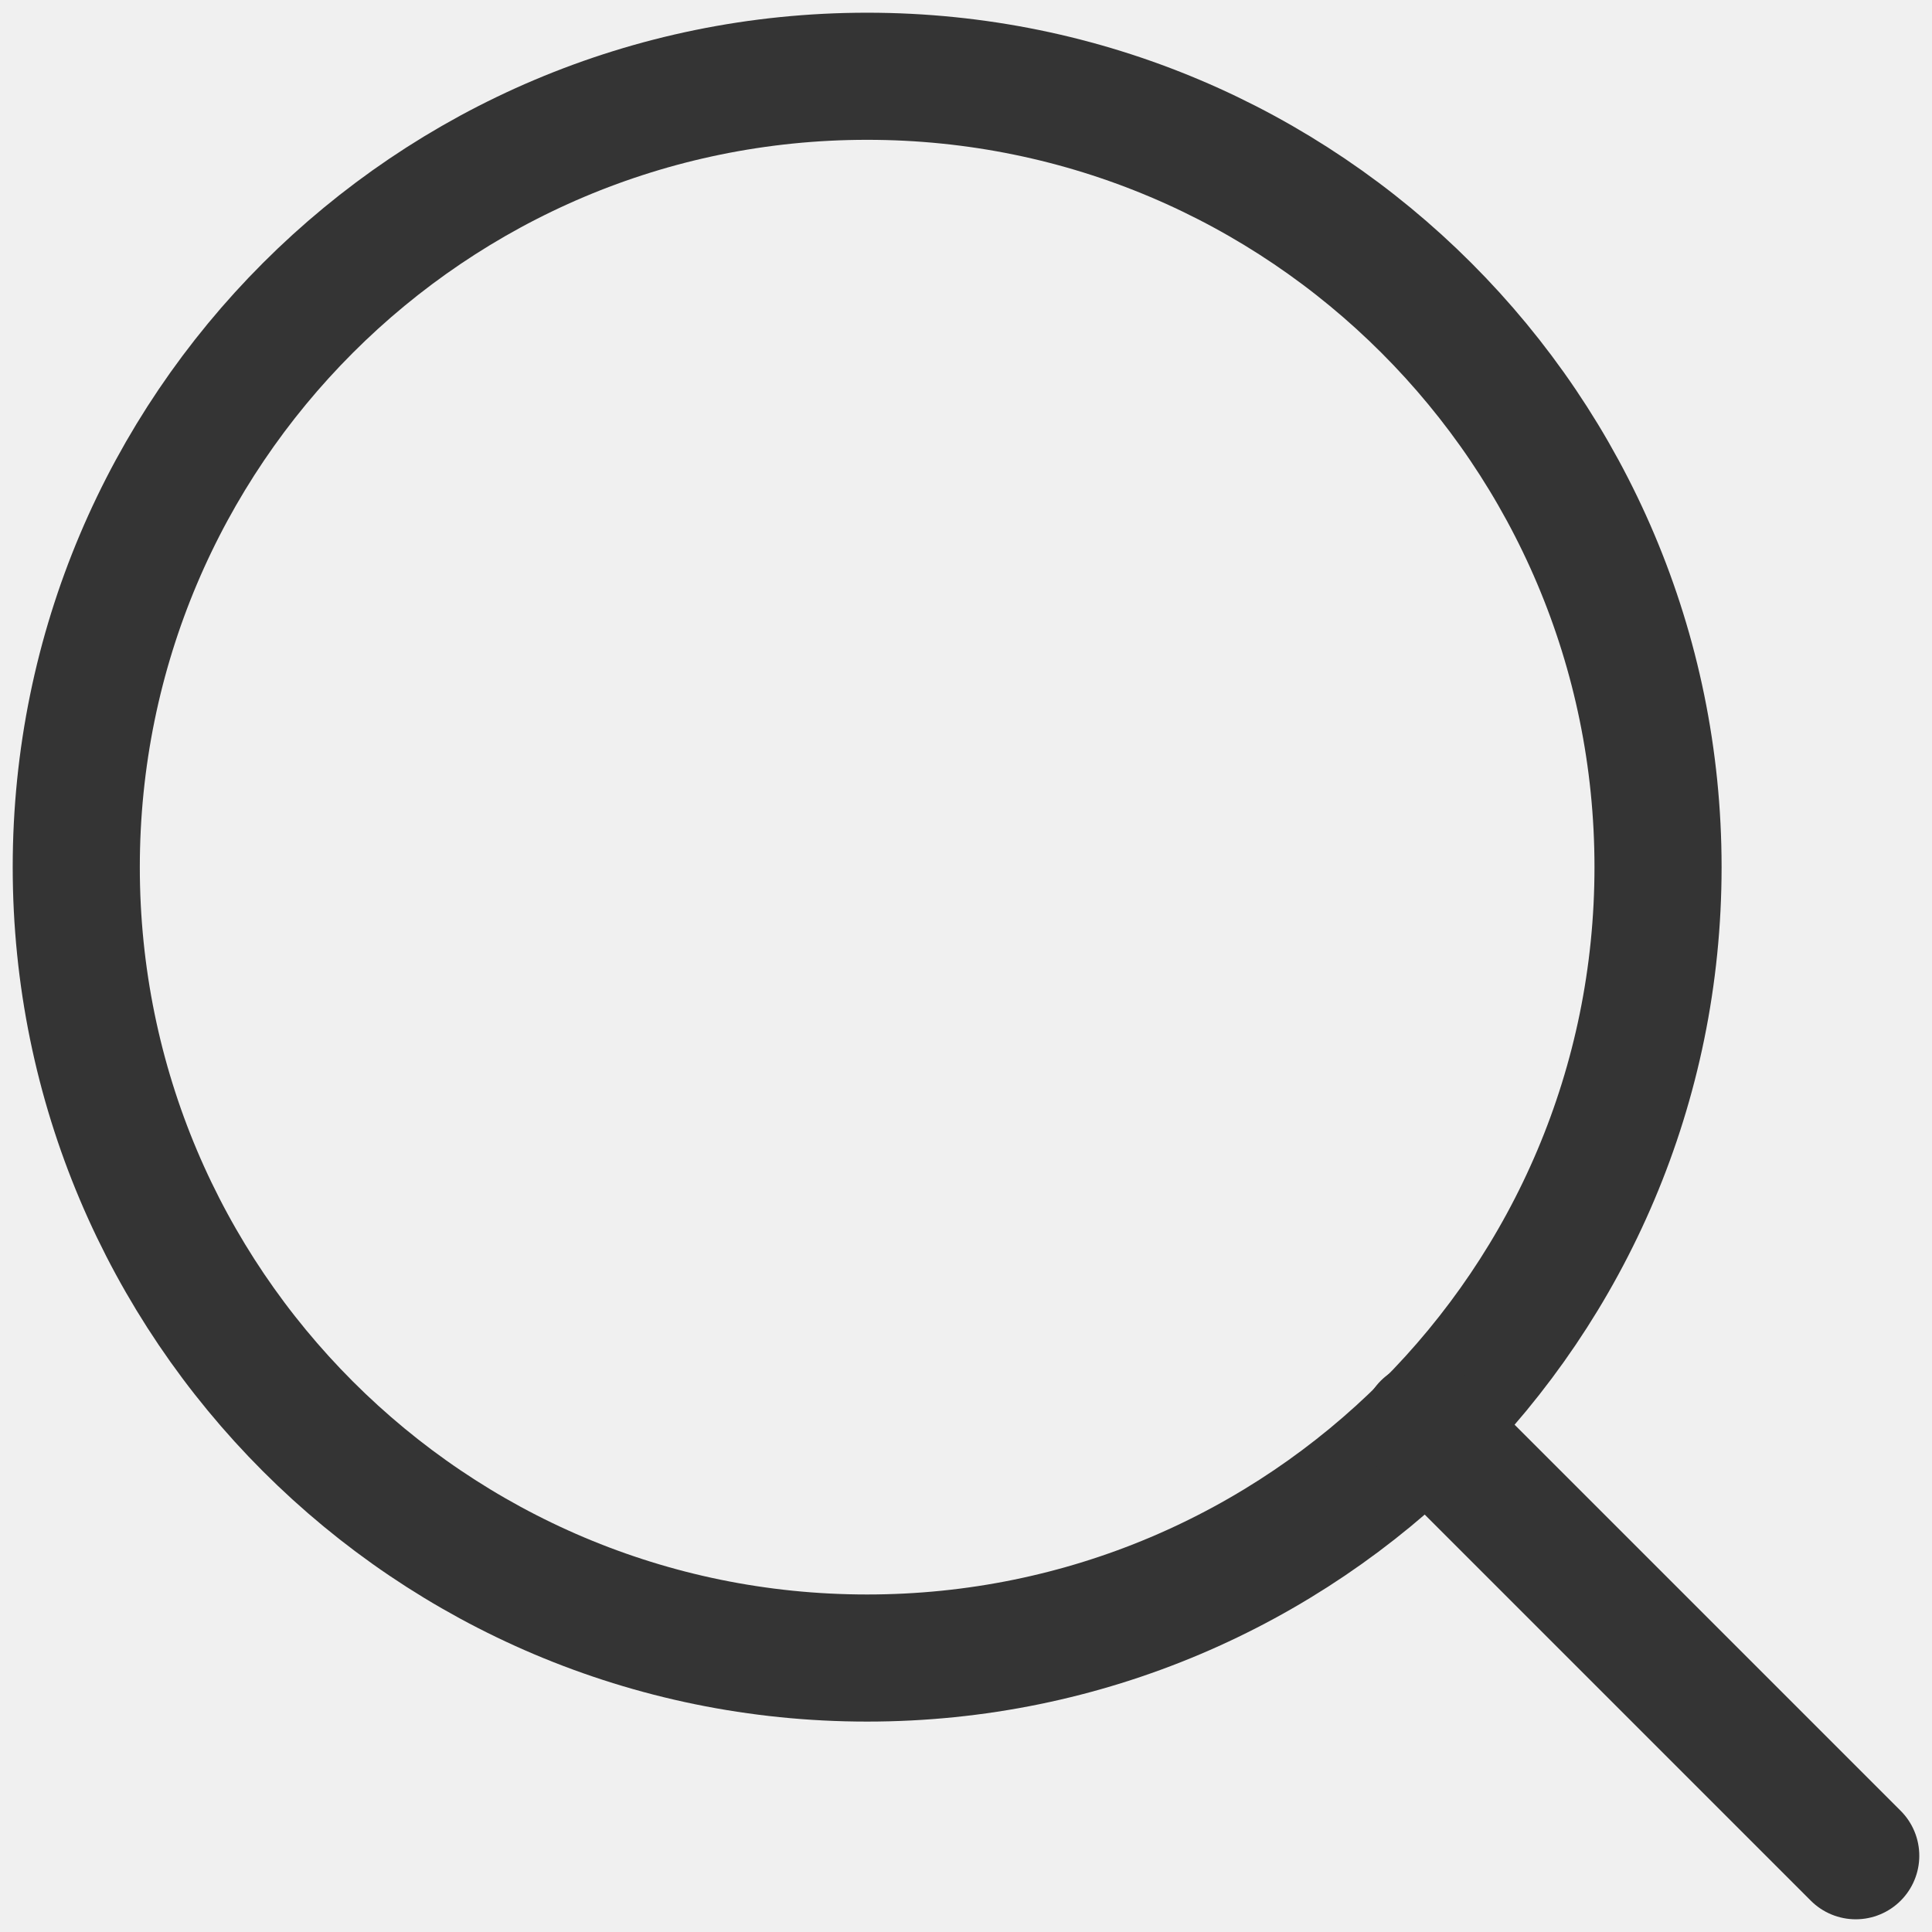
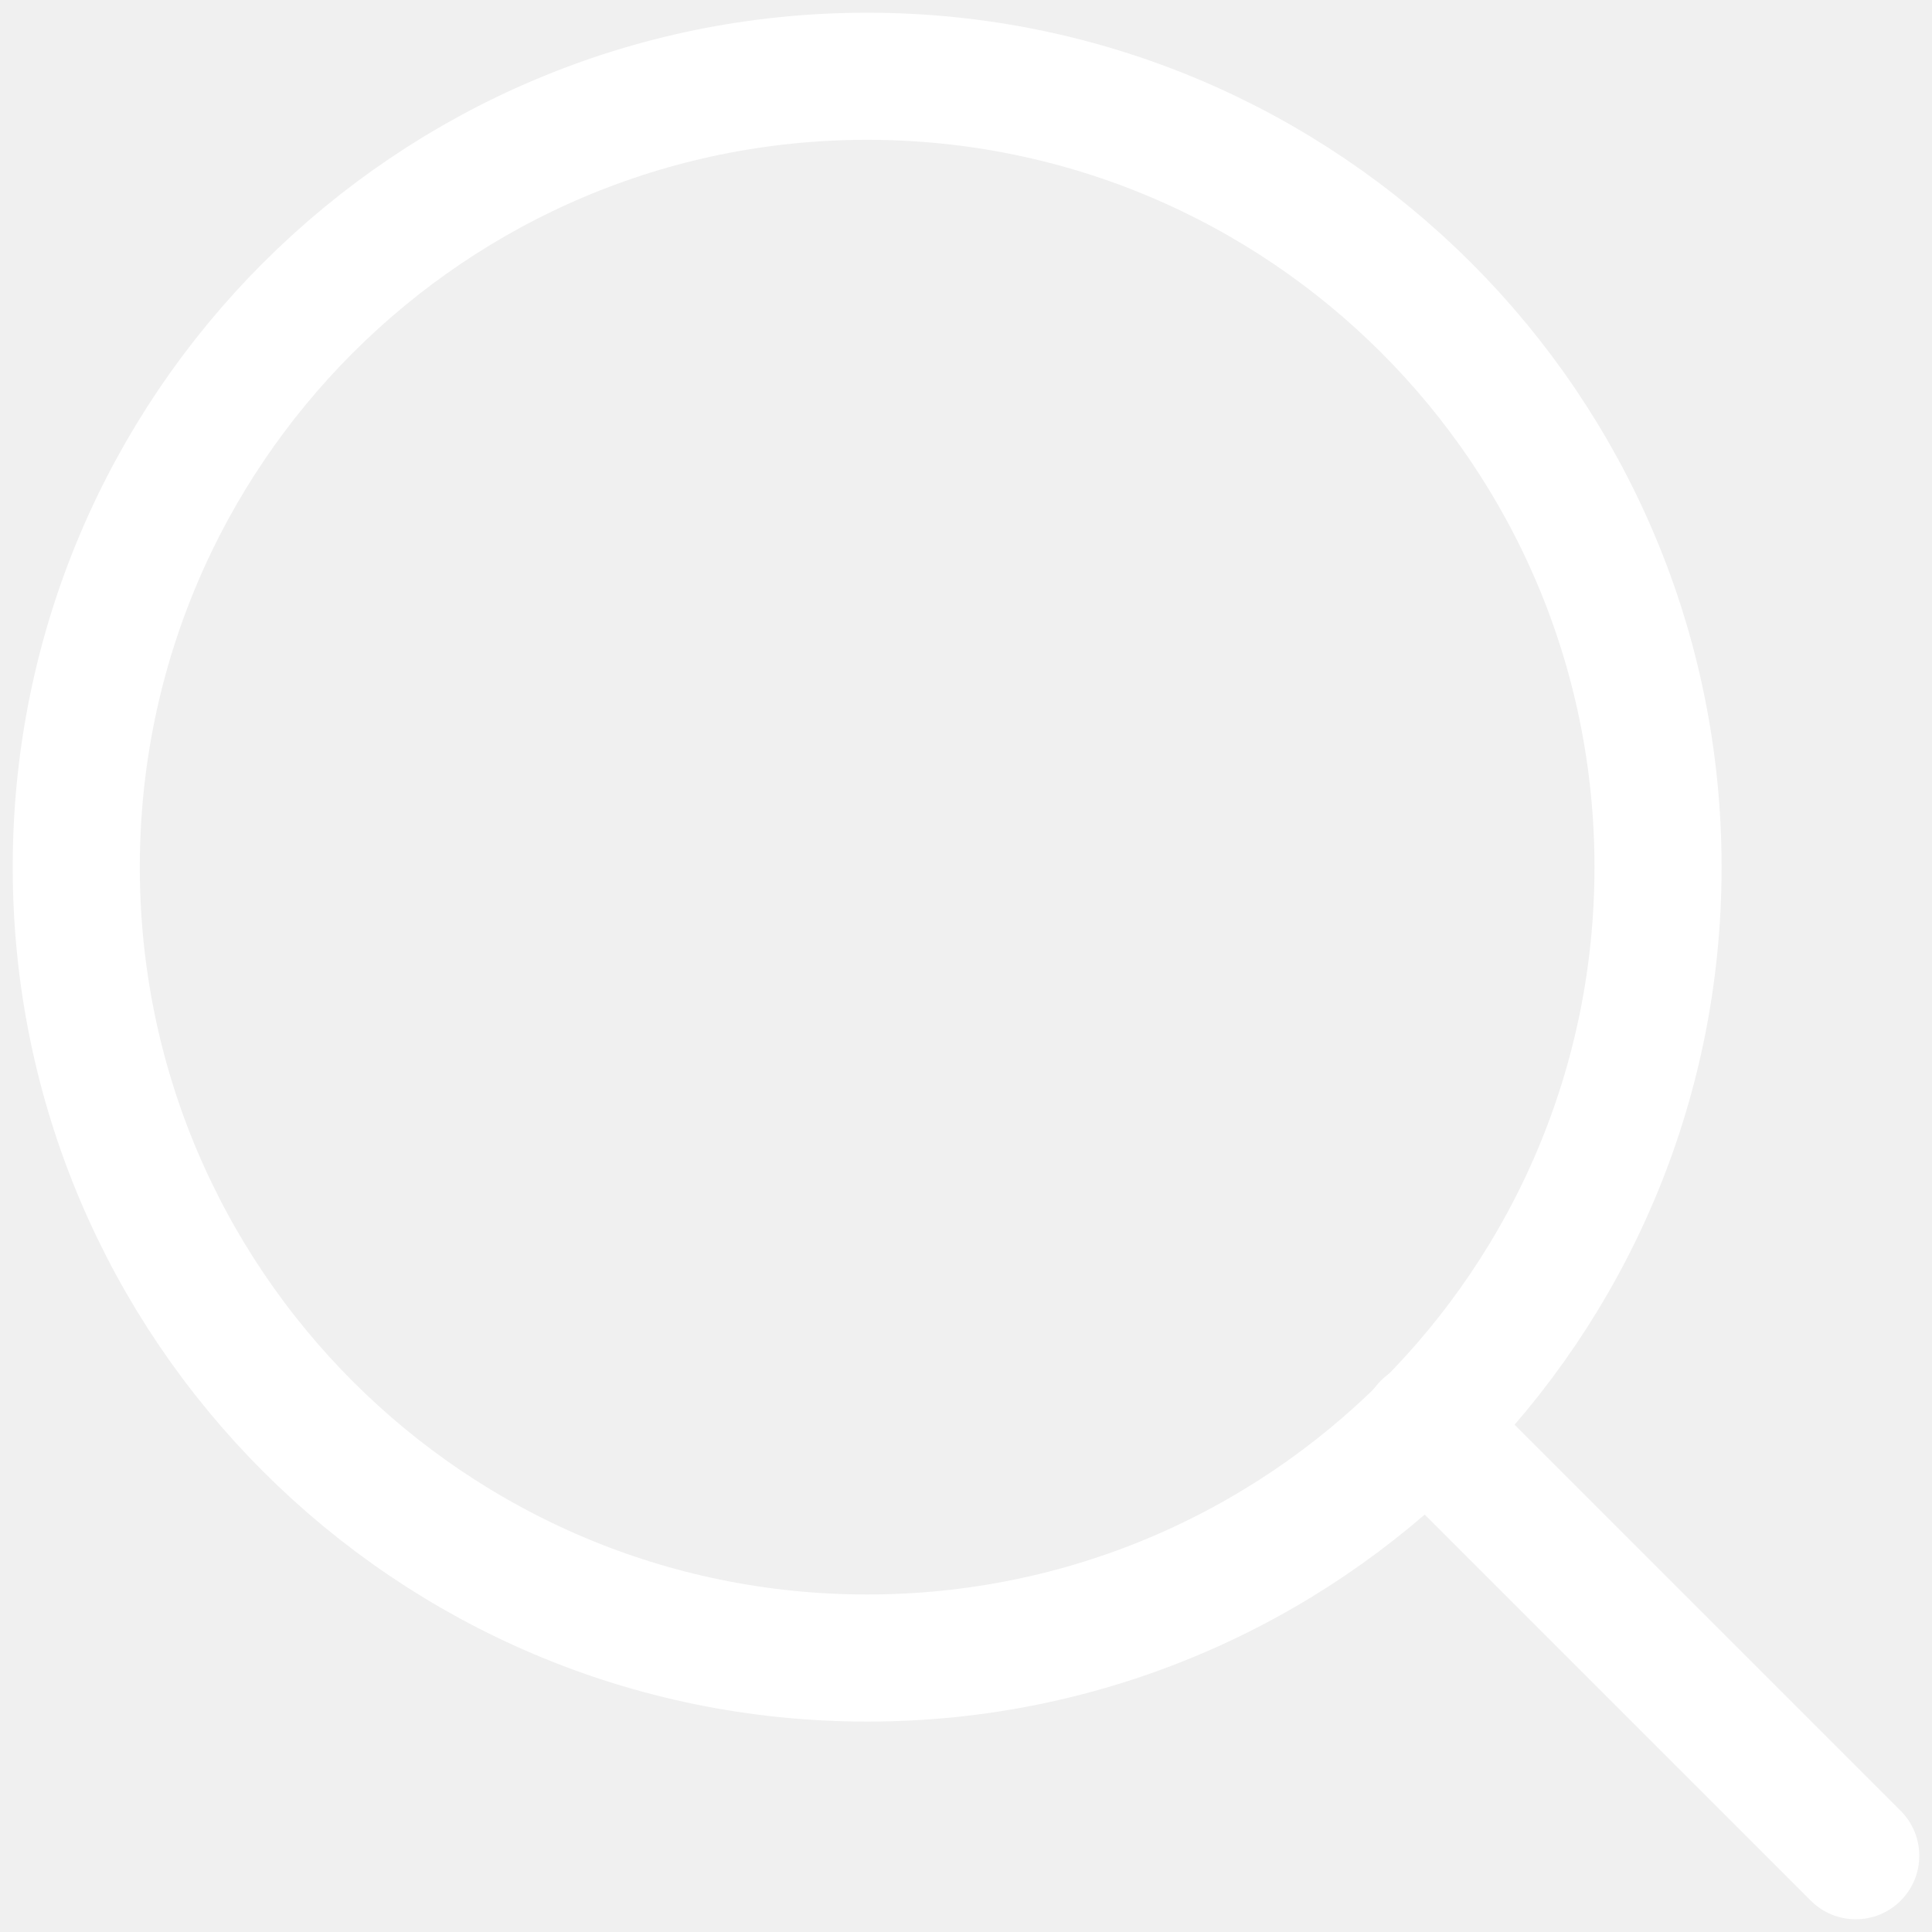
<svg xmlns="http://www.w3.org/2000/svg" width="76" height="76" viewBox="0 0 76 76" fill="none">
-   <path d="M34.111 65.223C51.294 65.223 65.223 51.294 65.223 34.111C65.223 16.929 51.294 3 34.111 3C16.929 3 3 16.929 3 34.111C3 51.294 16.929 65.223 34.111 65.223Z" stroke="#343434" stroke-width="5" stroke-linecap="round" stroke-linejoin="round" />
-   <path d="M73 73L56.083 56.083" stroke="#343434" stroke-width="5" stroke-linecap="round" stroke-linejoin="round" />
+   <path d="M34.111 65.223C51.294 65.223 65.223 51.294 65.223 34.111C65.223 16.929 51.294 3 34.111 3C16.929 3 3 16.929 3 34.111C3 51.294 16.929 65.223 34.111 65.223Z" stroke="#fff" stroke-width="5" stroke-linecap="round" stroke-linejoin="round" />
+   <path d="M73 73L56.083 56.083" stroke="#fff" stroke-width="5" stroke-linecap="round" stroke-linejoin="round" />
</svg>
